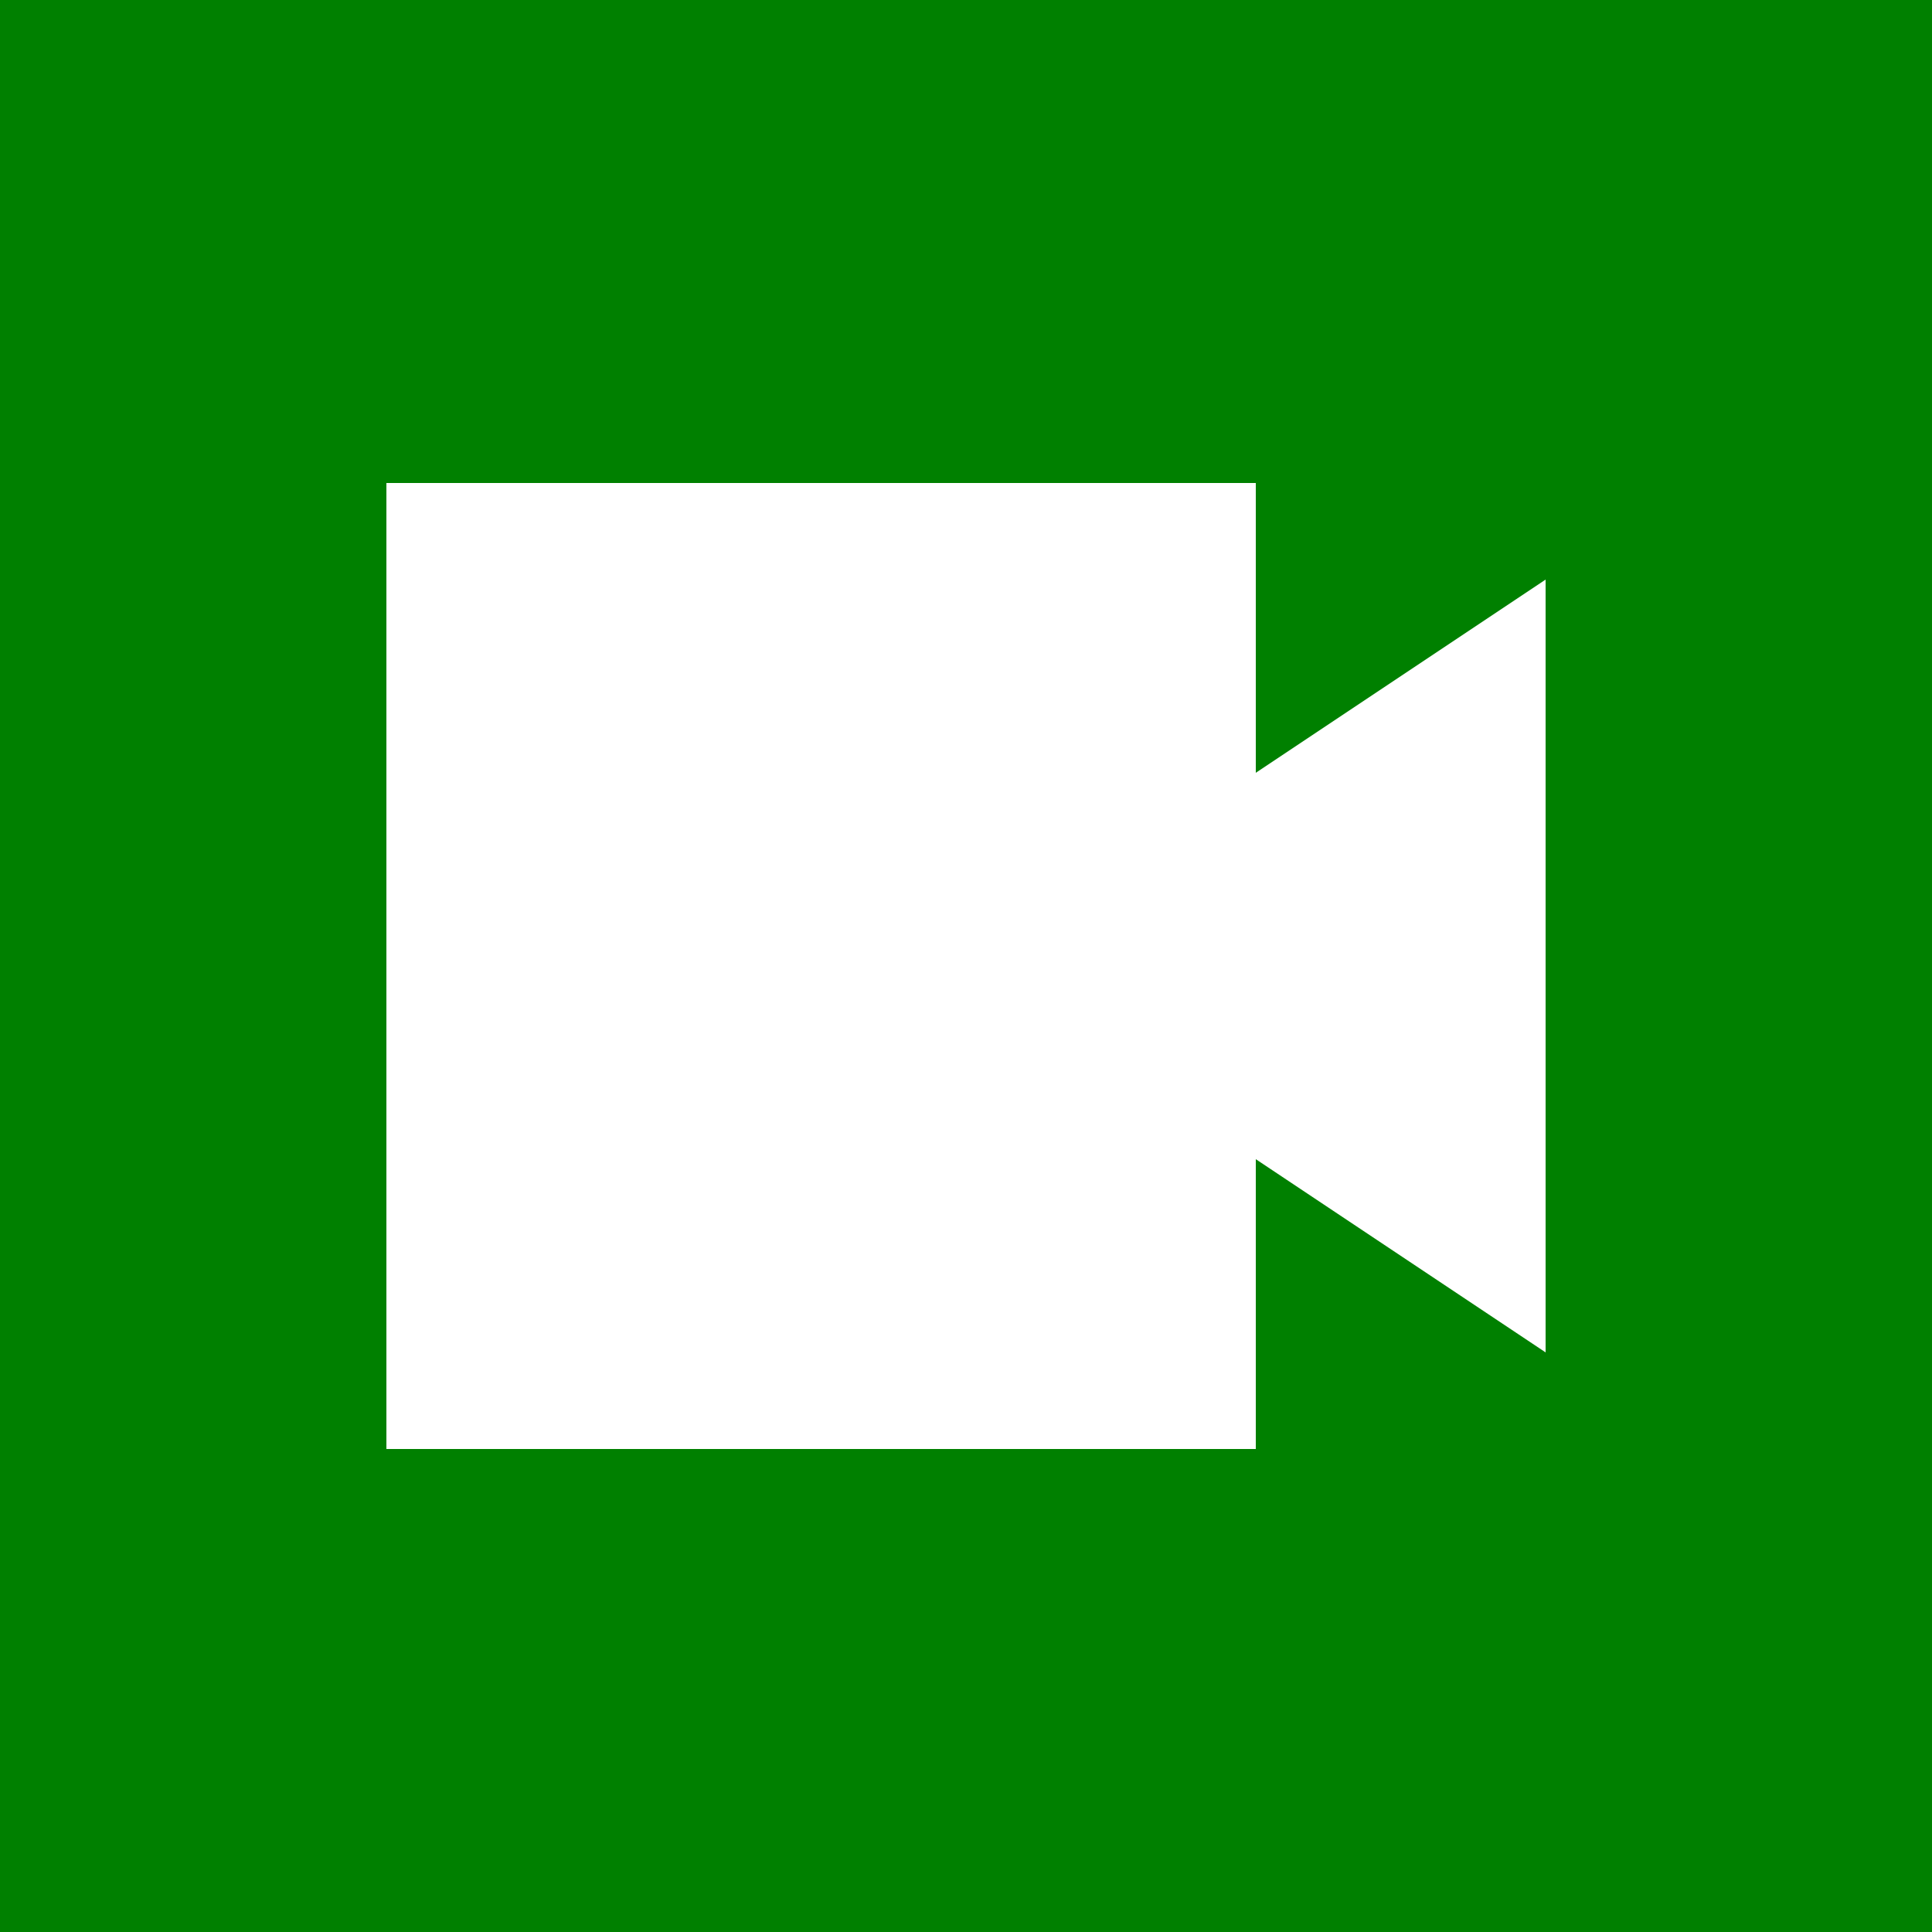
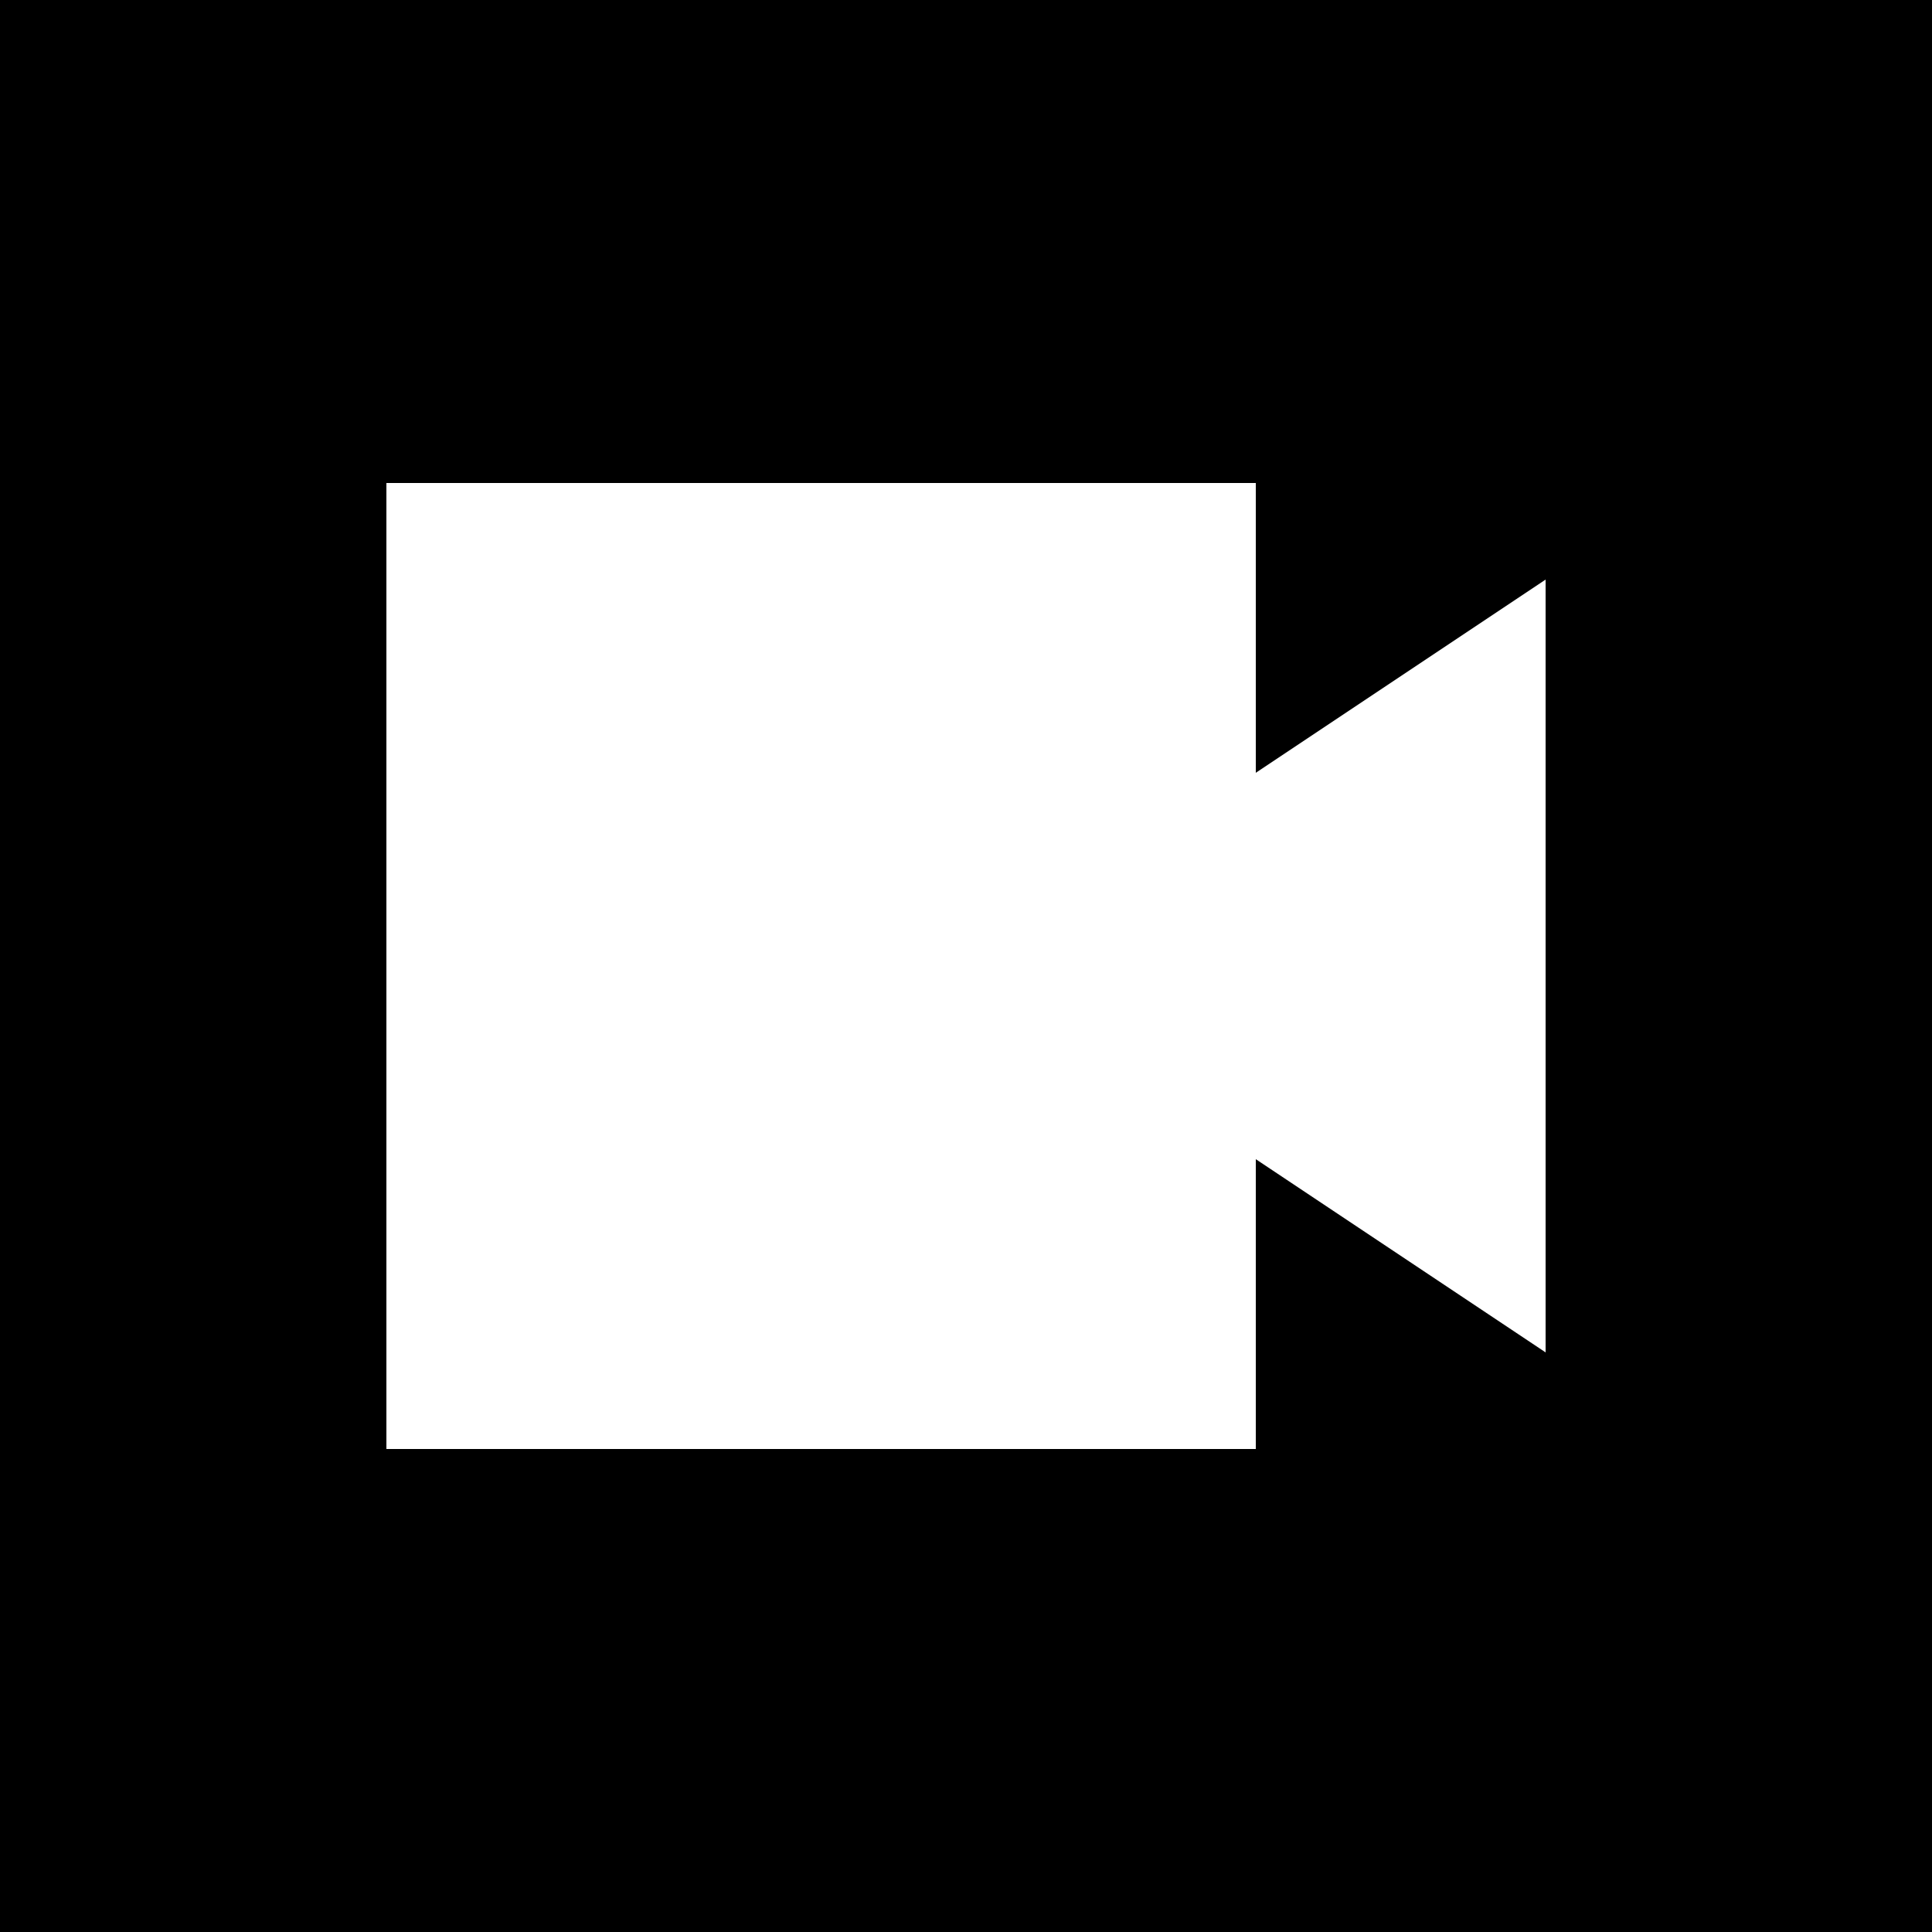
<svg xmlns="http://www.w3.org/2000/svg" viewBox="0 0 10 10">
-   <rect width="10" height="10" fill="green" />
+   <rect width="10" height="10" fill="black" />
  <rect width="4.5" height="5" x="2" y="2.5" fill="white" />
  <polygon points="5,5 8,3 8,7" fill="white" />
</svg>
